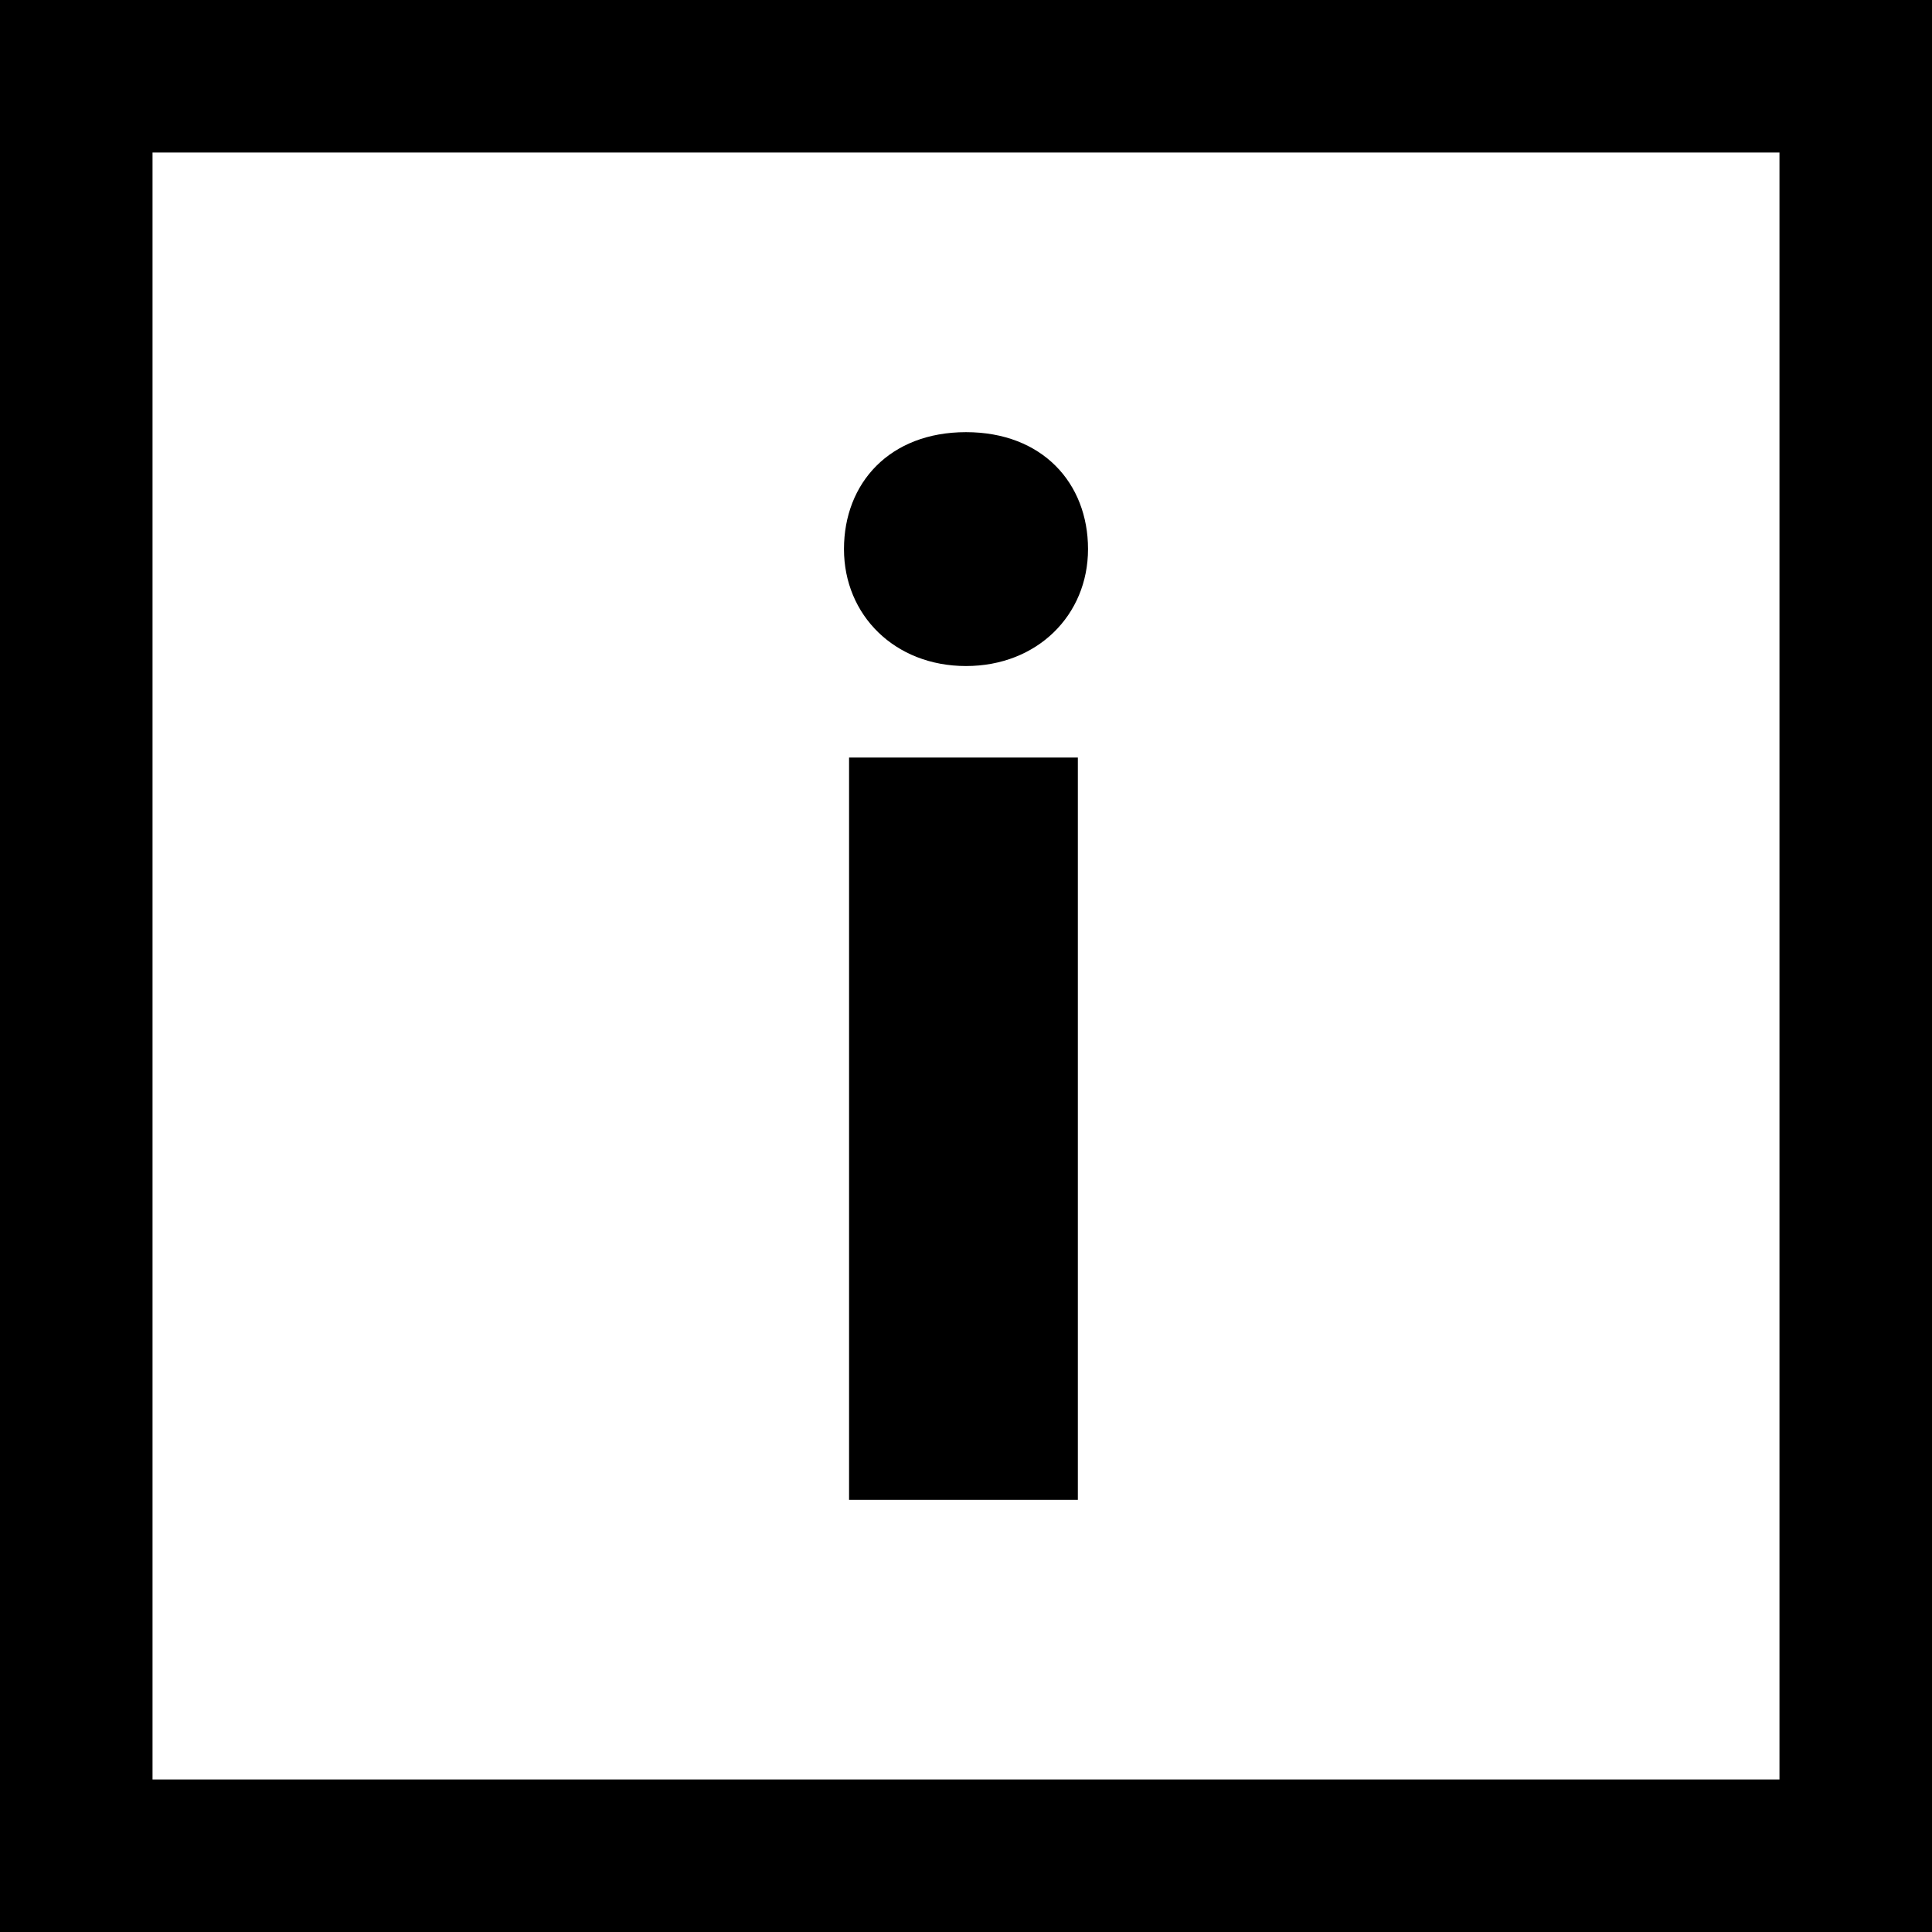
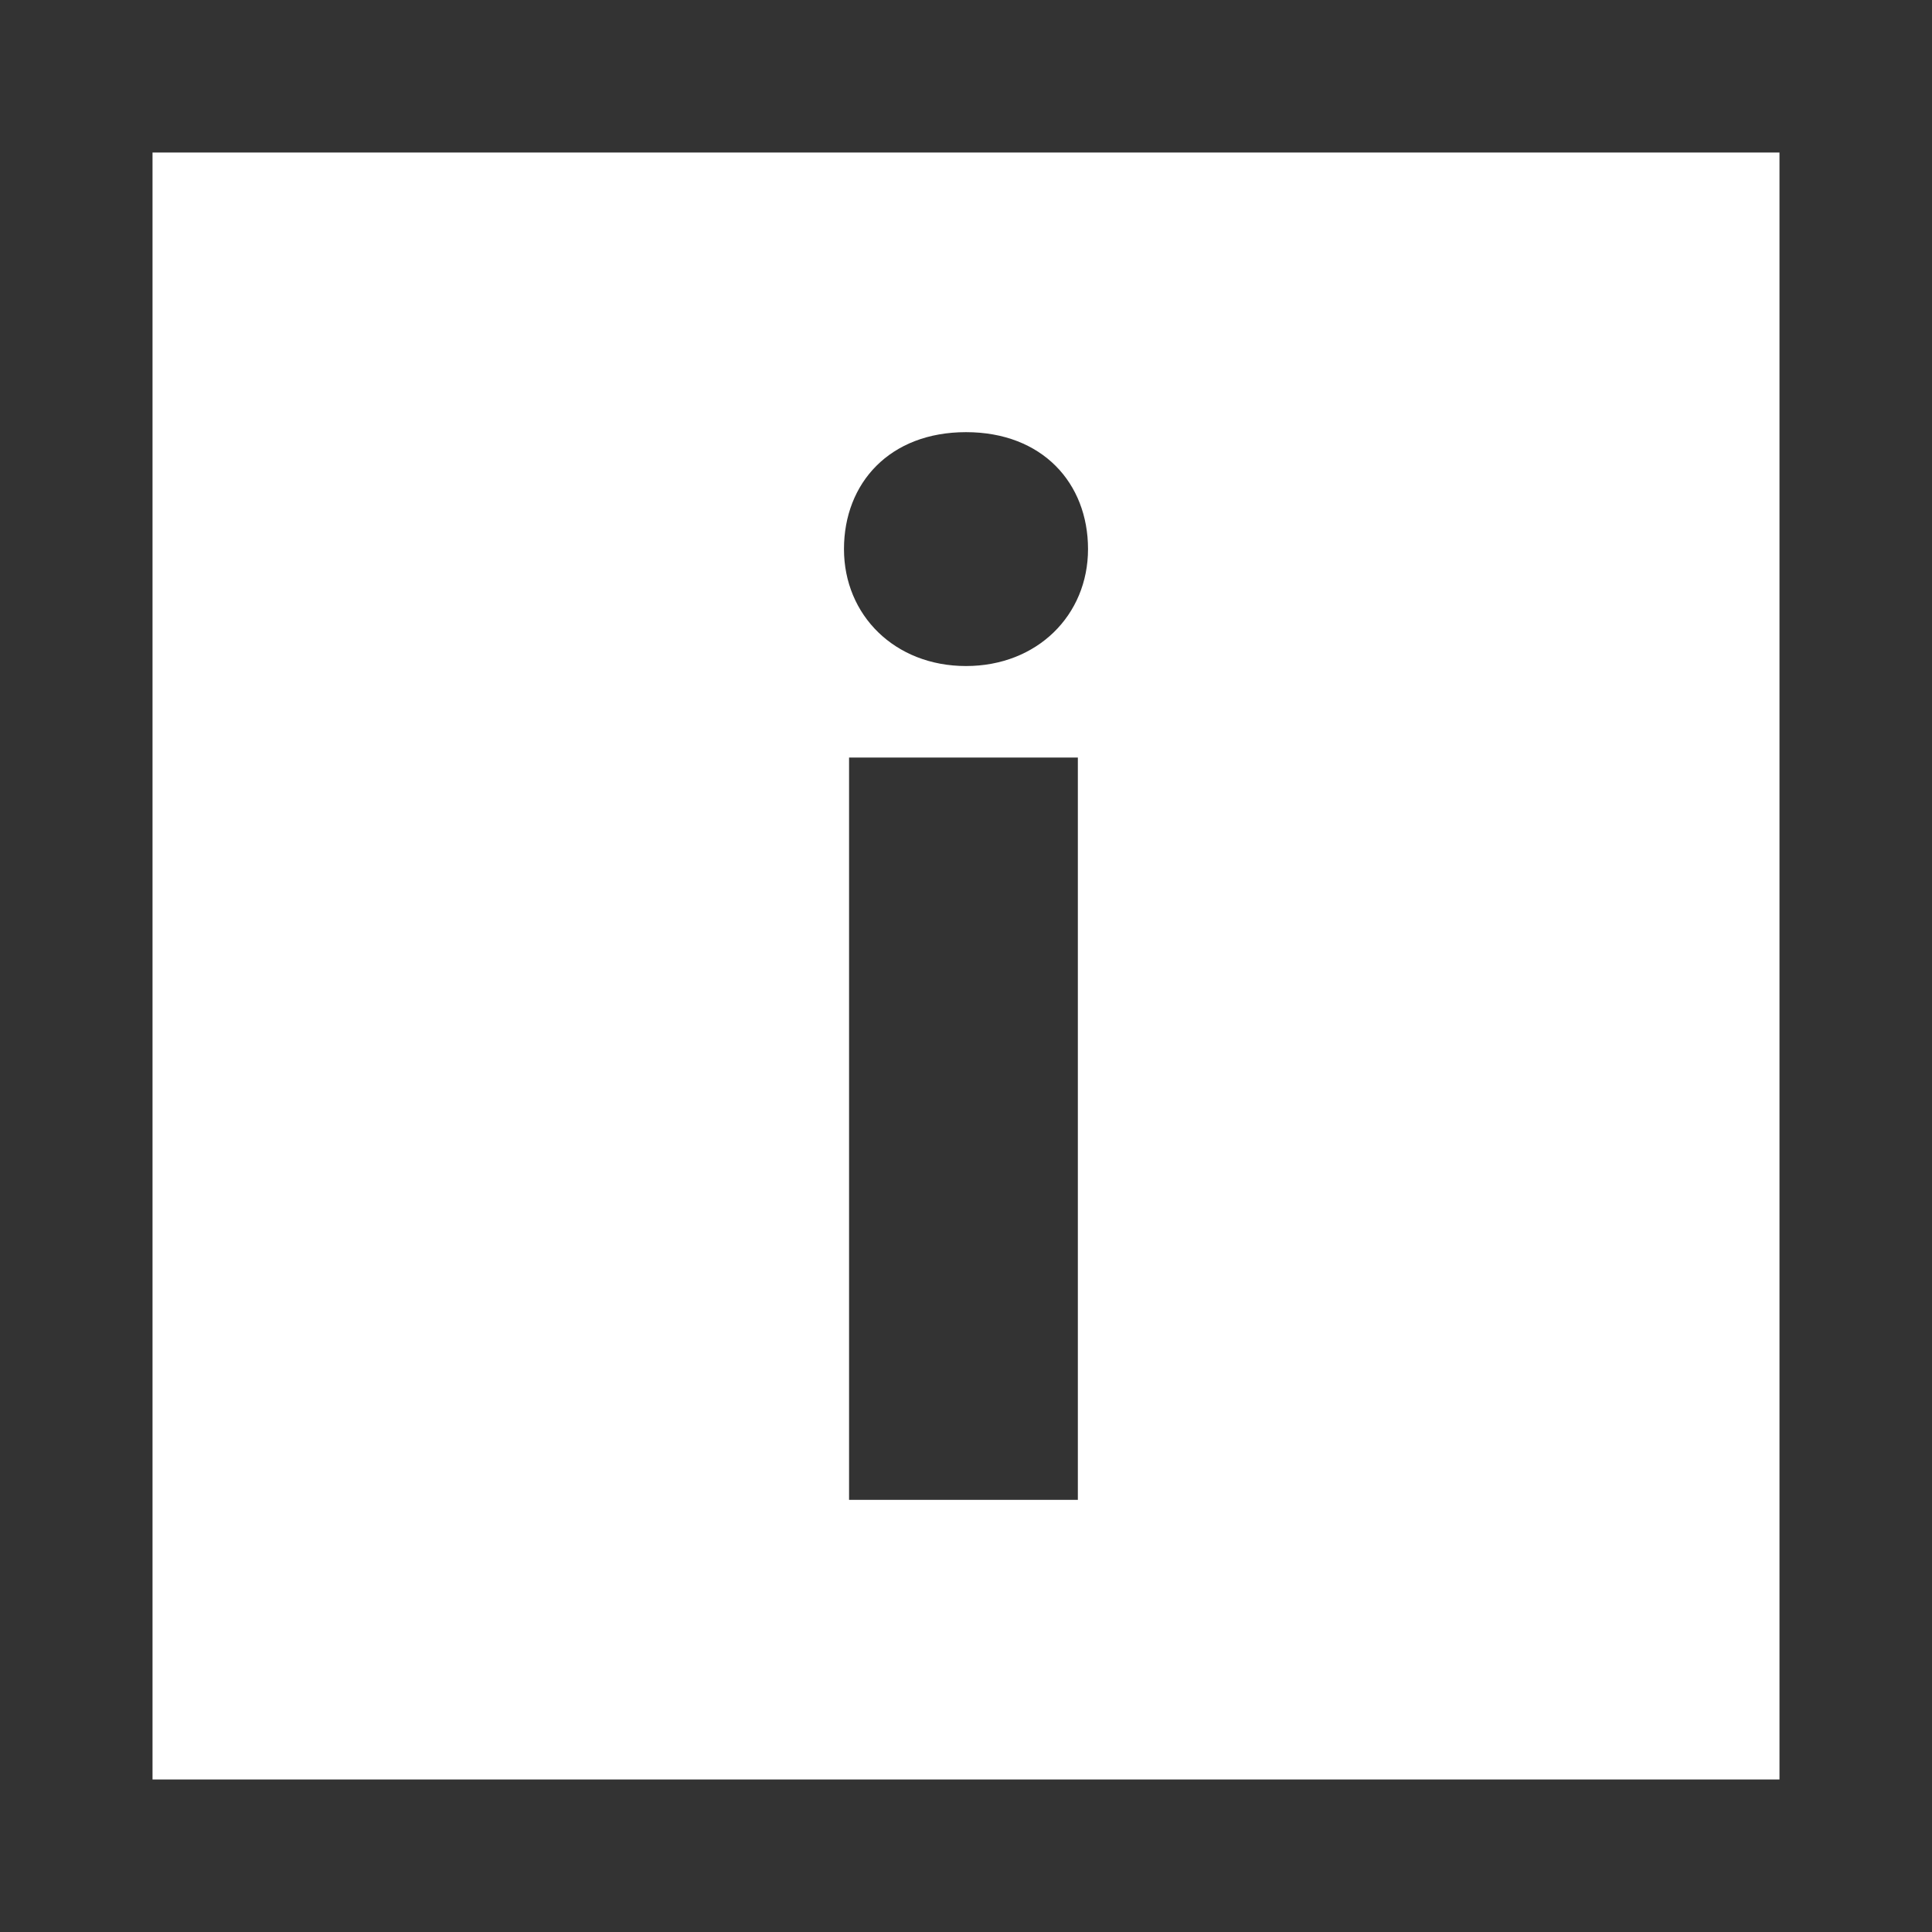
<svg xmlns="http://www.w3.org/2000/svg" version="1.1" id="Layer_1" x="0px" y="0px" viewBox="0 0 38 38" style="enable-background:new 0 0 38 38;" xml:space="preserve">
-   <path id="XMLID_33_" d="M38,38H0V0h38V38z M3,35h32V3H3V35z" />
+   <path id="XMLID_33_" fill="#333" d="M38,38H0V0h38V38z M3,35h32V3H3V35z" />
  <g id="XMLID_4_">
-     <path id="XMLID_5_" d="M21.4,10.8c0,1.3-1,2.3-2.4,2.3s-2.4-1-2.4-2.3s0.9-2.3,2.4-2.3S21.4,9.5,21.4,10.8z M16.7,29.5V14.9h4.5   v14.6H16.7z" />
+     <path id="XMLID_5_" fill="#333" d="M21.4,10.8c0,1.3-1,2.3-2.4,2.3s-2.4-1-2.4-2.3s0.9-2.3,2.4-2.3S21.4,9.5,21.4,10.8z M16.7,29.5V14.9h4.5   v14.6H16.7z" />
  </g>
</svg>
